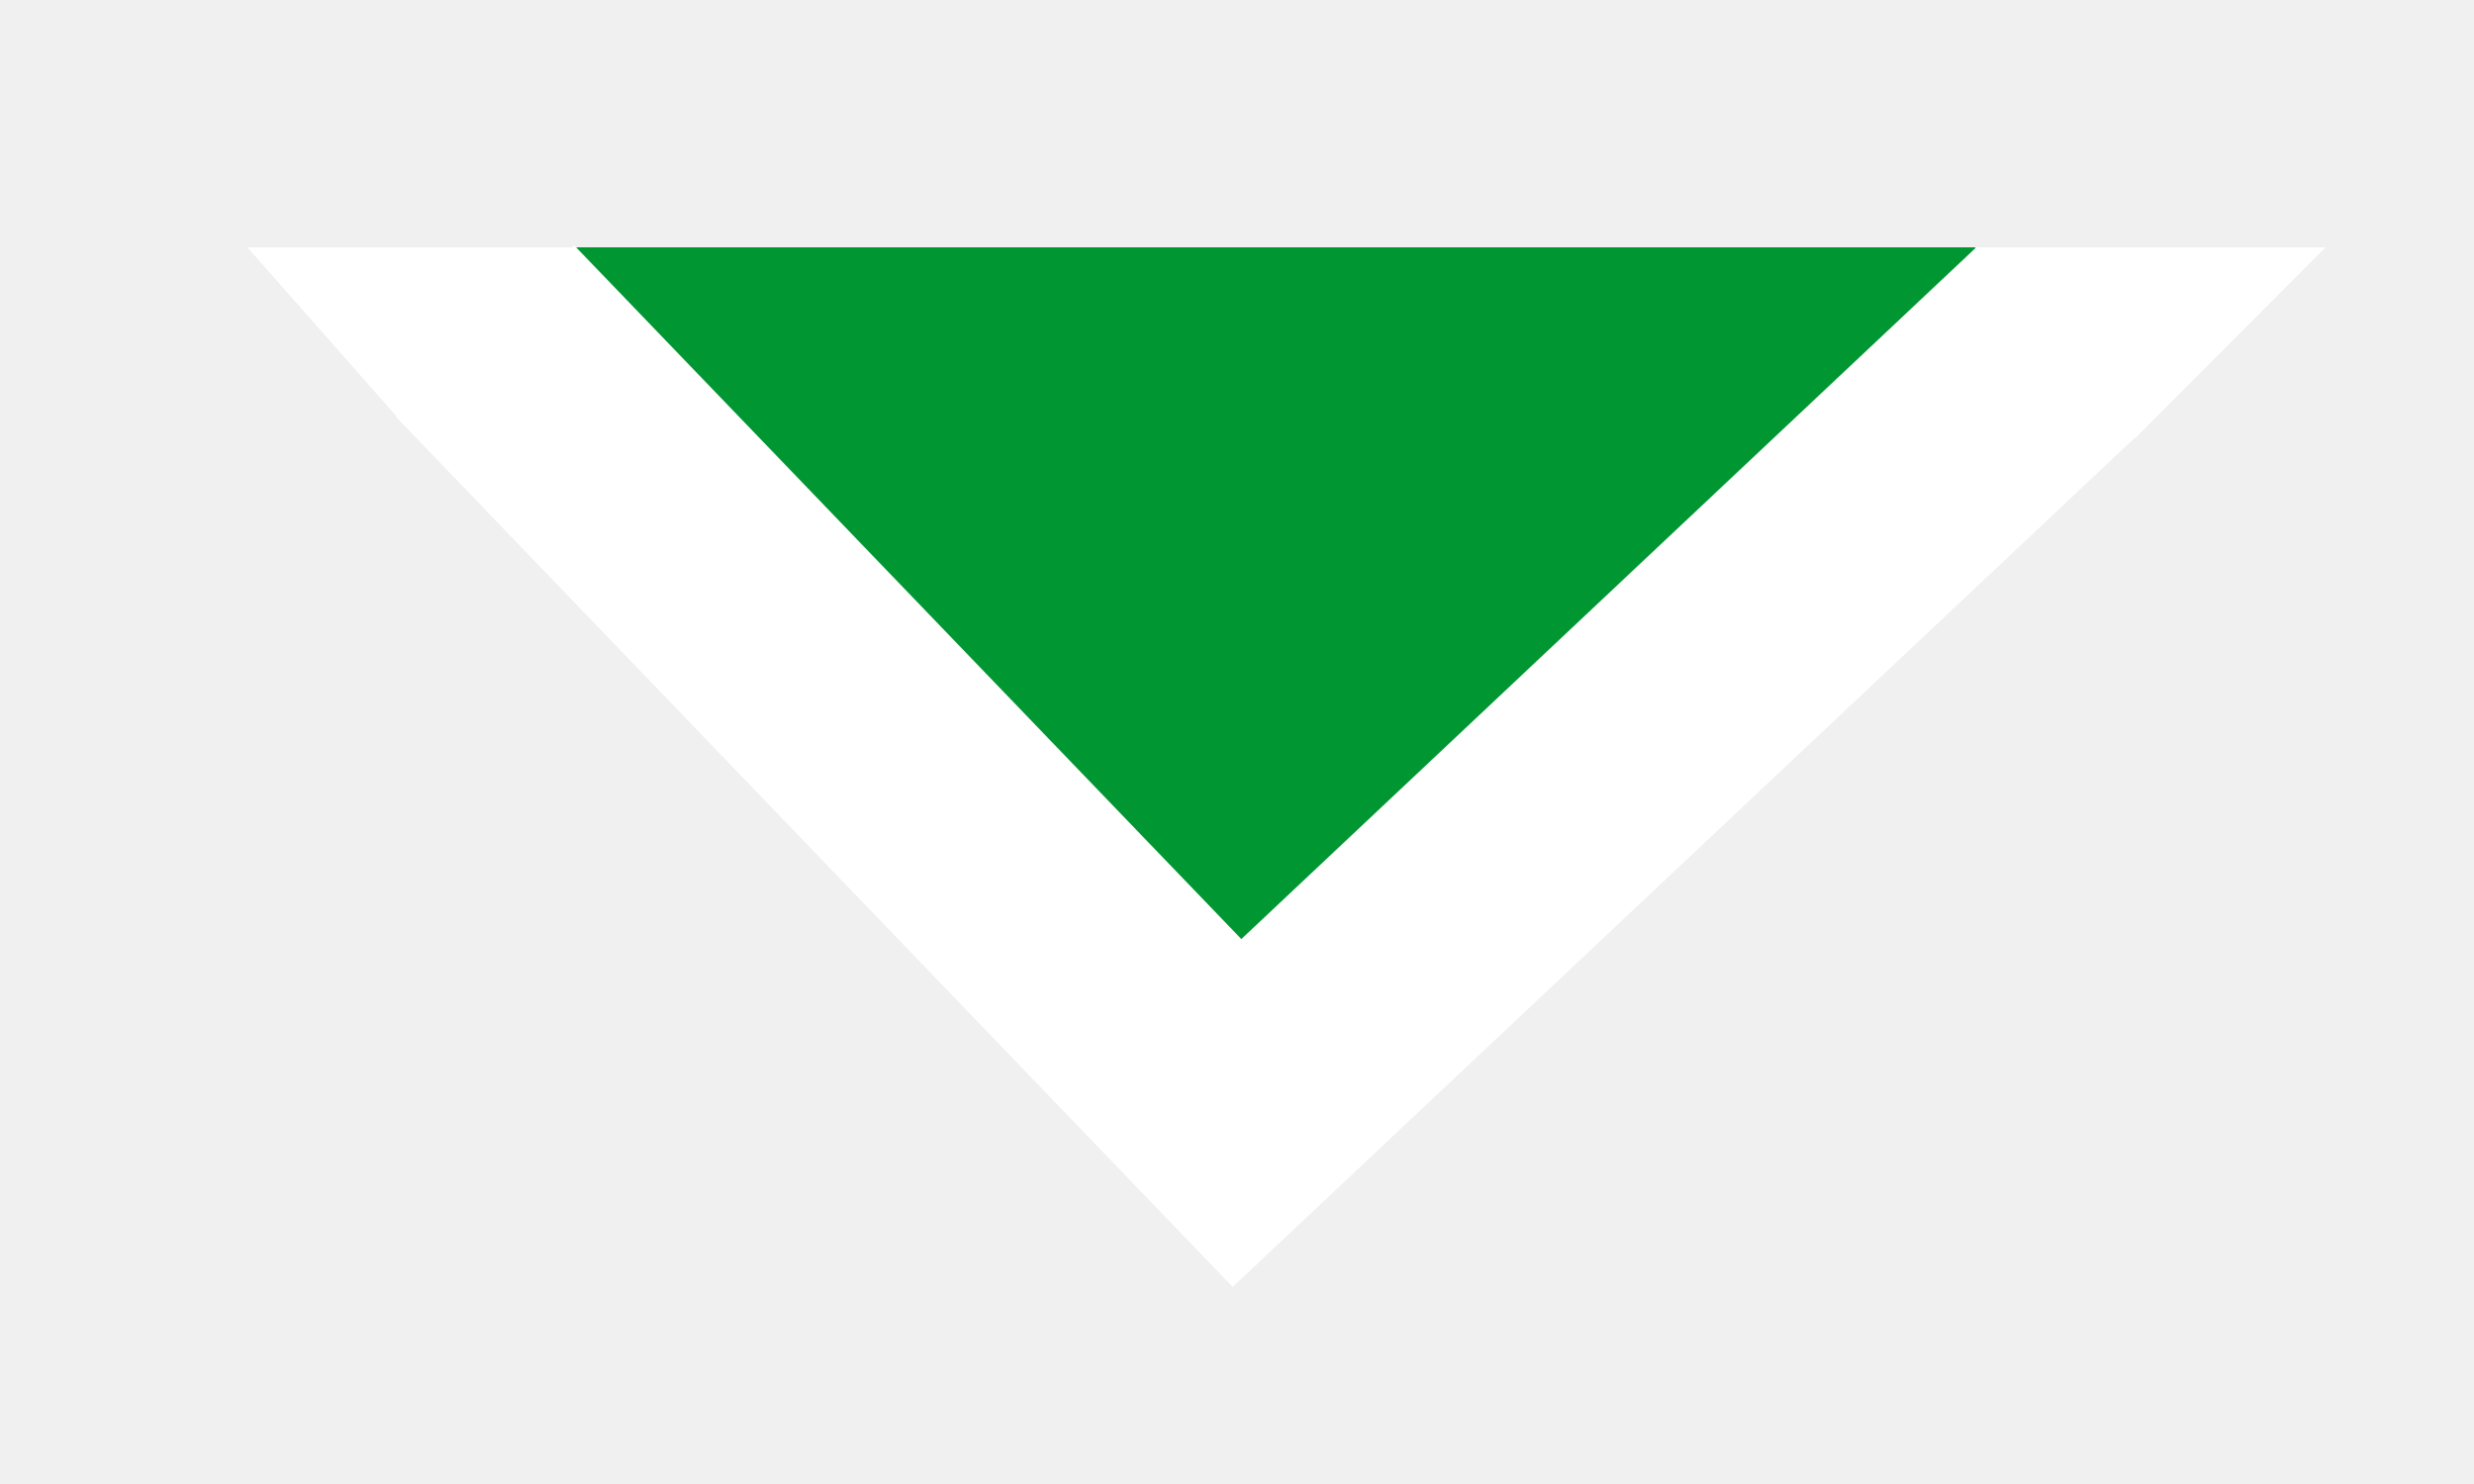
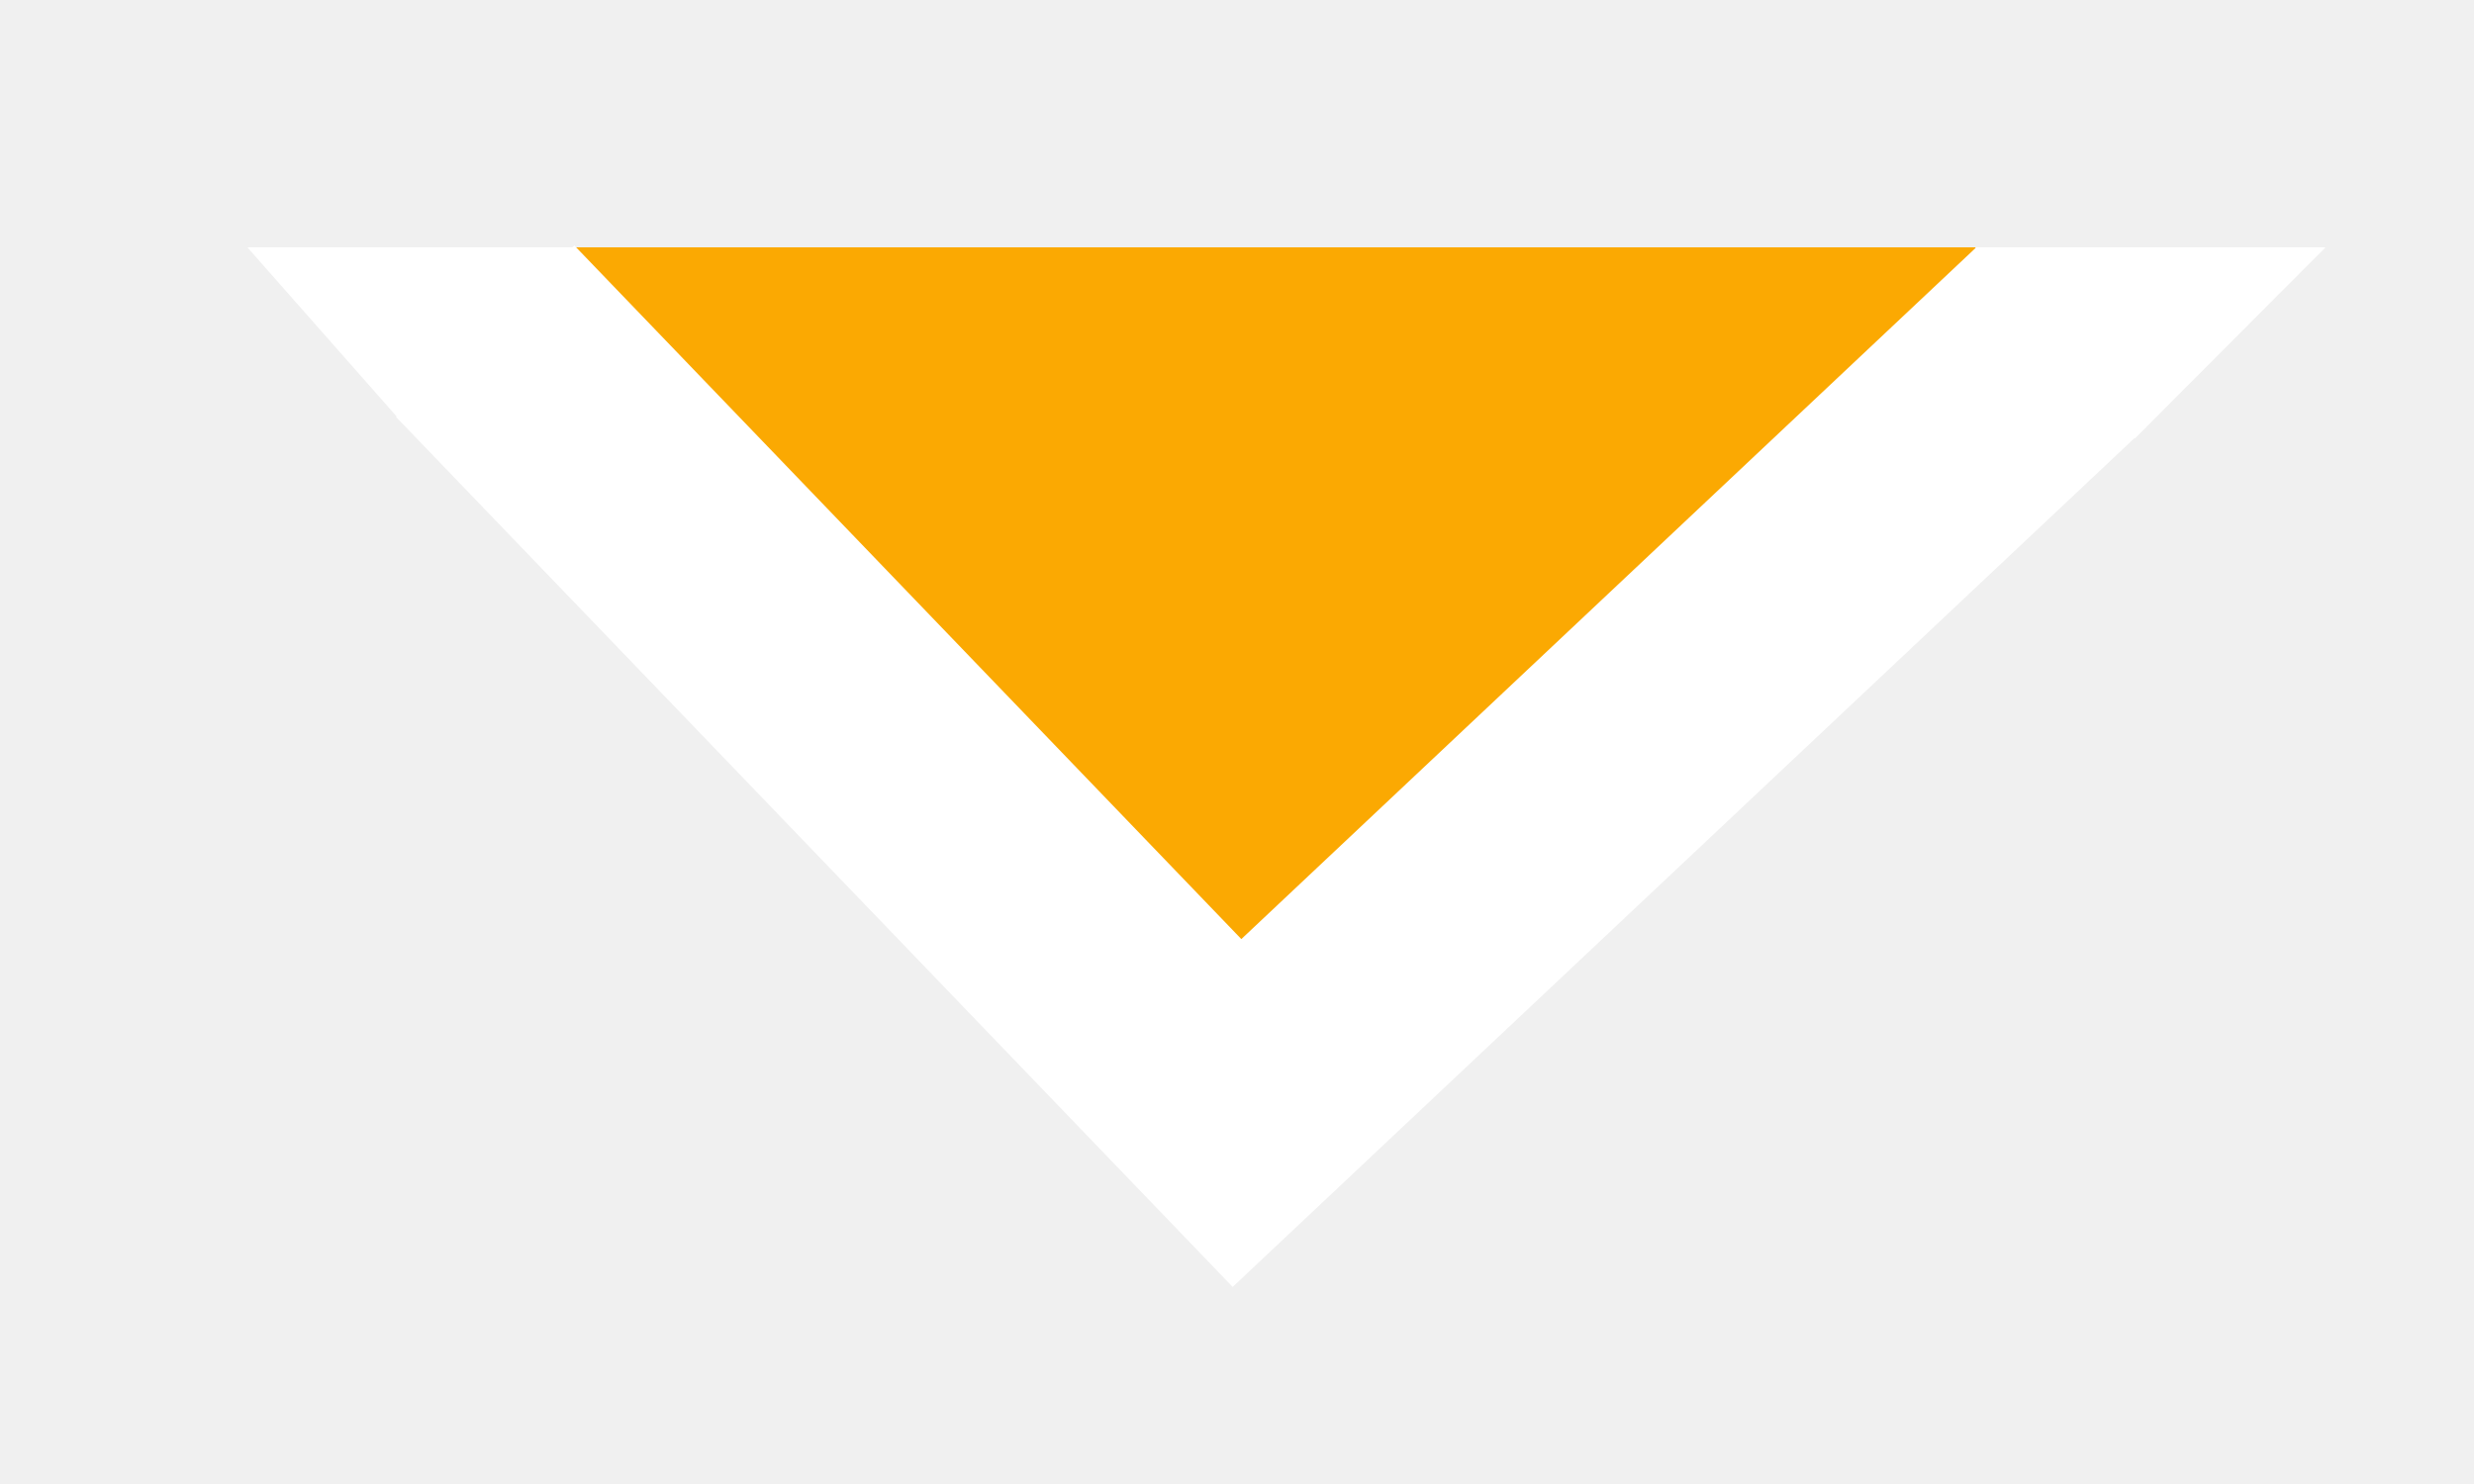
<svg xmlns="http://www.w3.org/2000/svg" width="10px" height="6px" viewBox="0 0 10 6" version="1.1">
  <defs />
  <g id="Page-1" stroke="none" stroke-width="1" fill="none" fill-rule="evenodd">
    <g id="triangle">
      <g id="Triangle---for-sale-modified" transform="translate(1, 1)">
-         <path d="M0.7,0 L4,3.5 L7.7,0 C7.7,0 1.1,0 0.7,0 Z" id="Shape" fill="#009732" fill-rule="nonzero" />
+         <path d="M0.7,0 L4,3.5 L7.7,0 C7.7,0 1.1,0 0.7,0 Z" id="Shape" fill="#FBA902" fill-rule="nonzero" />
        <polyline id="Shape" stroke="#FFFFFF" points="0.961 0.339 4 3.5 7.332 0.363" />
        <polygon id="Shape" fill="#FFFFFF" fill-rule="nonzero" points="8.4 -6.66133815e-16 6.984 -6.66133815e-16 7.629 0.773" />
        <polygon id="Shape" fill="#FFFFFF" fill-rule="nonzero" points="0 0 1.328 0 0.613 0.695" />
      </g>
    </g>
  </g>
</svg>
